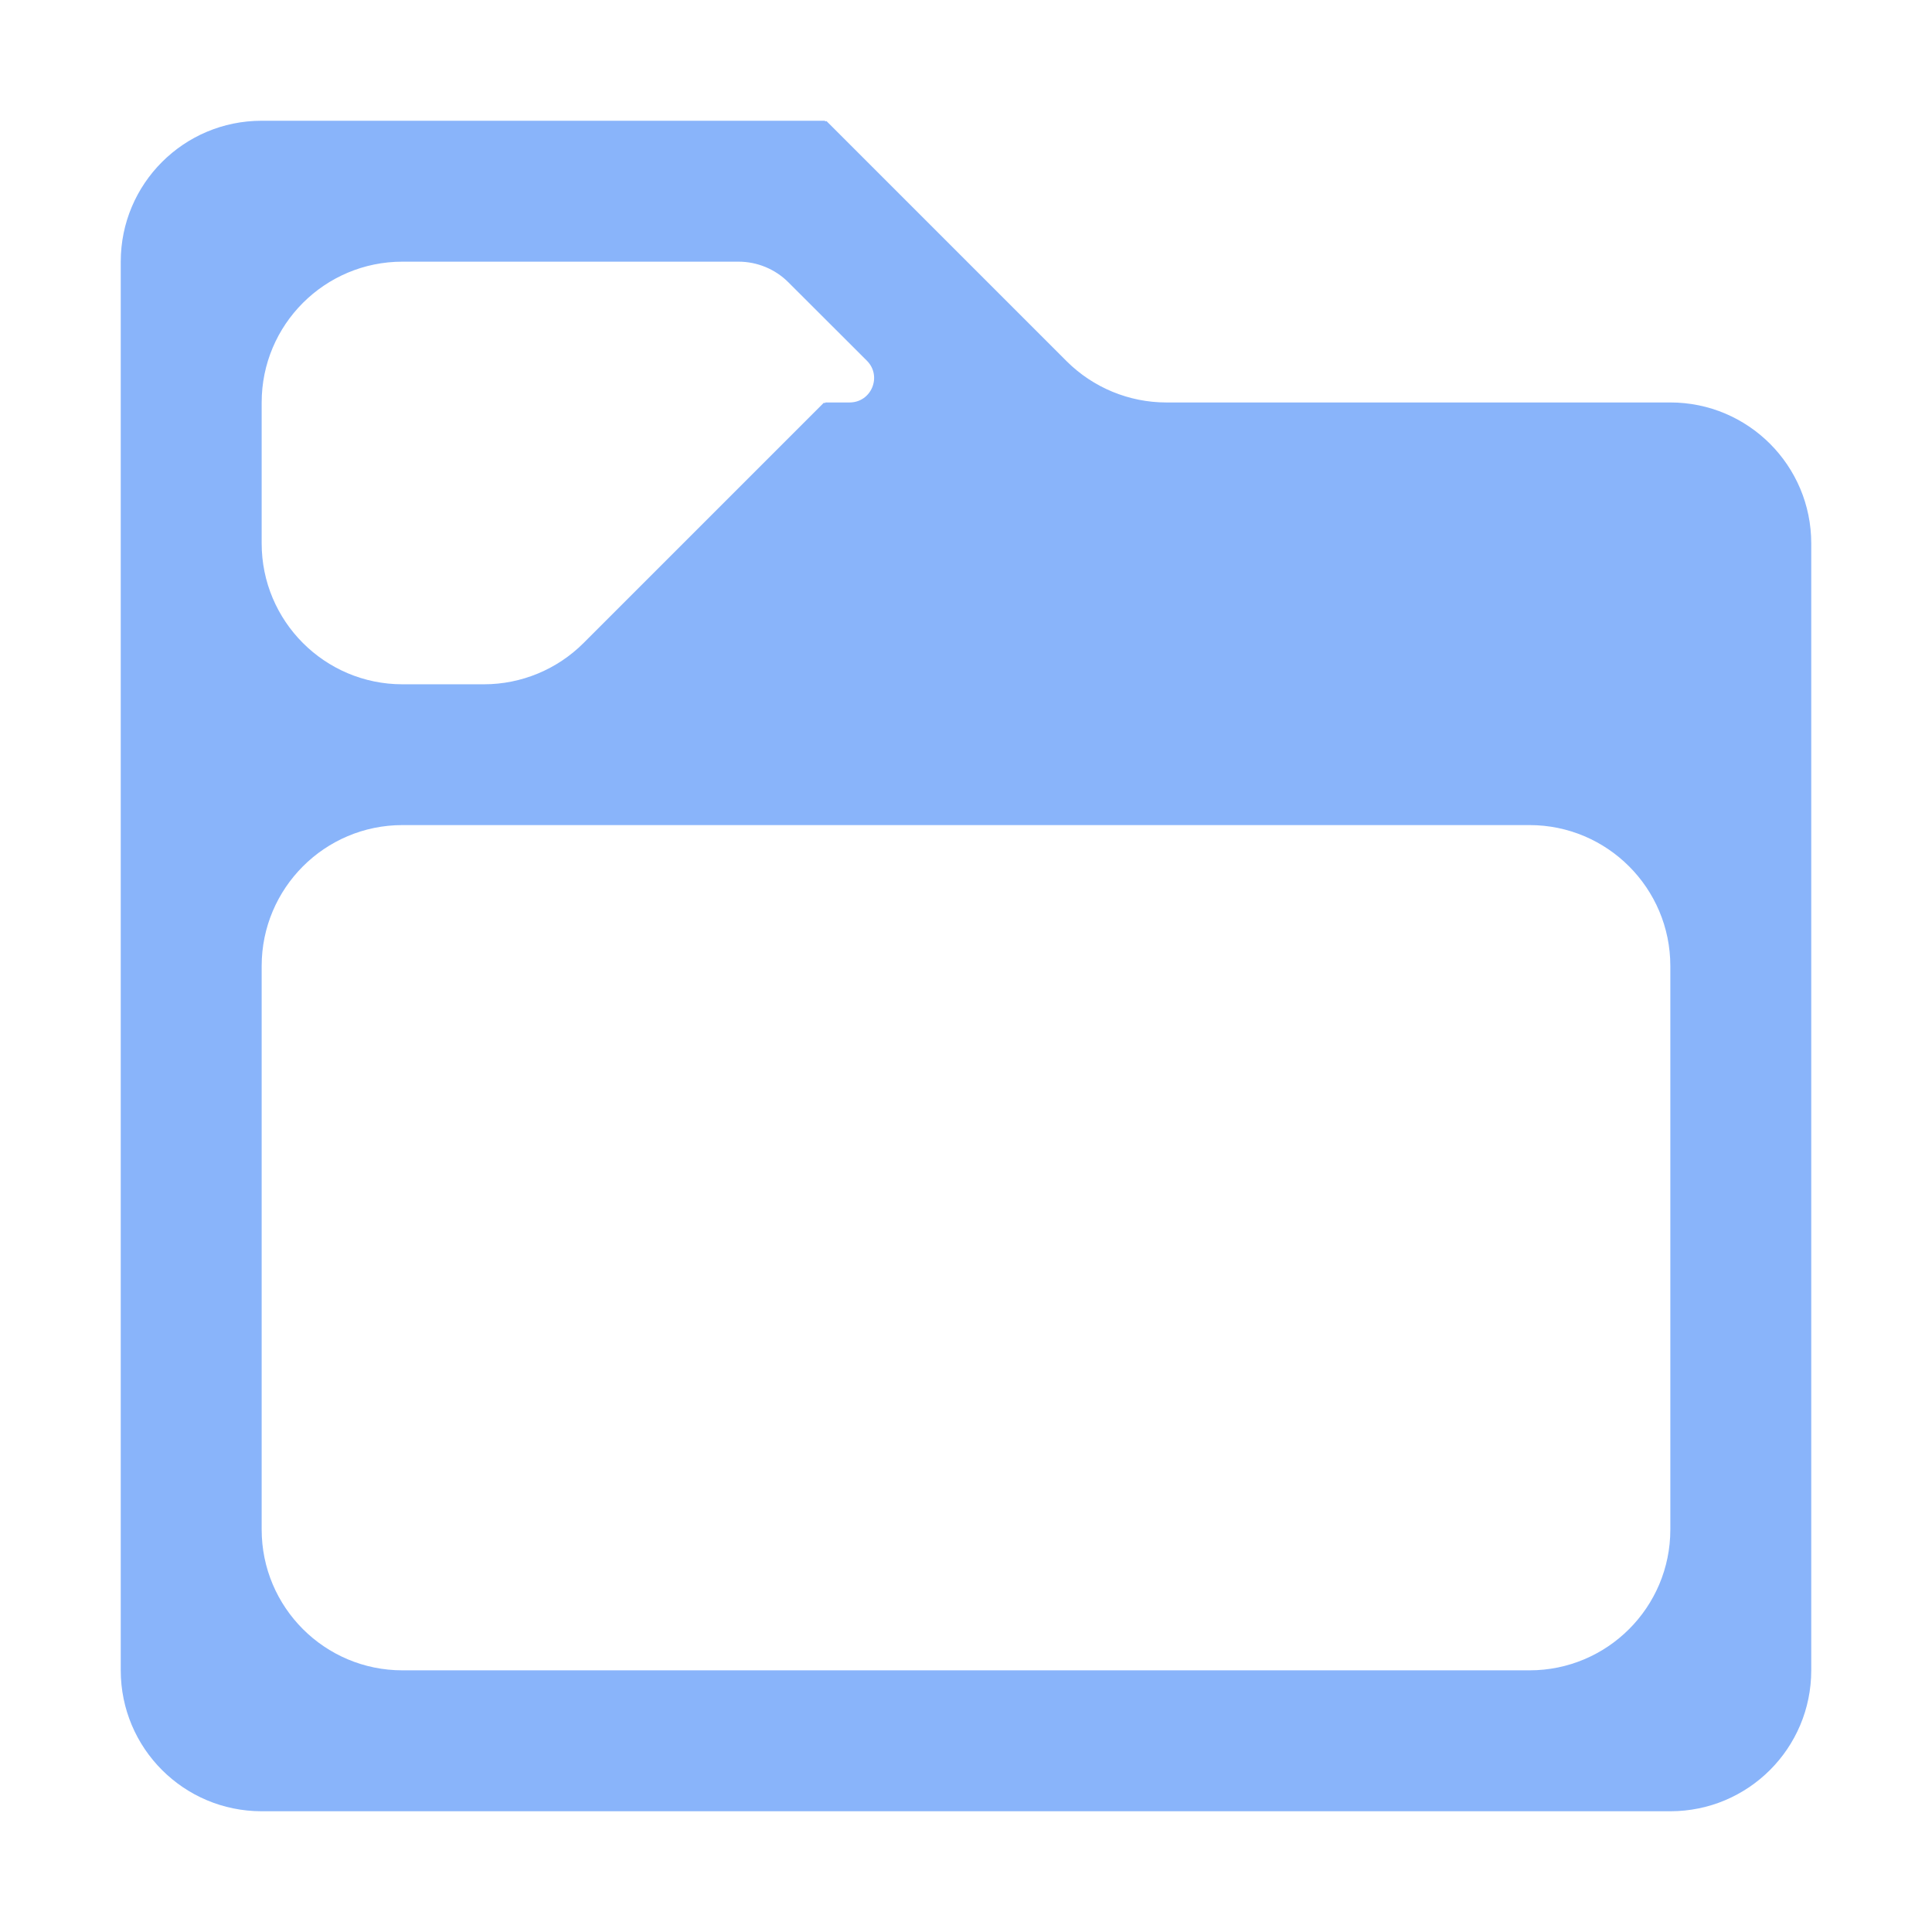
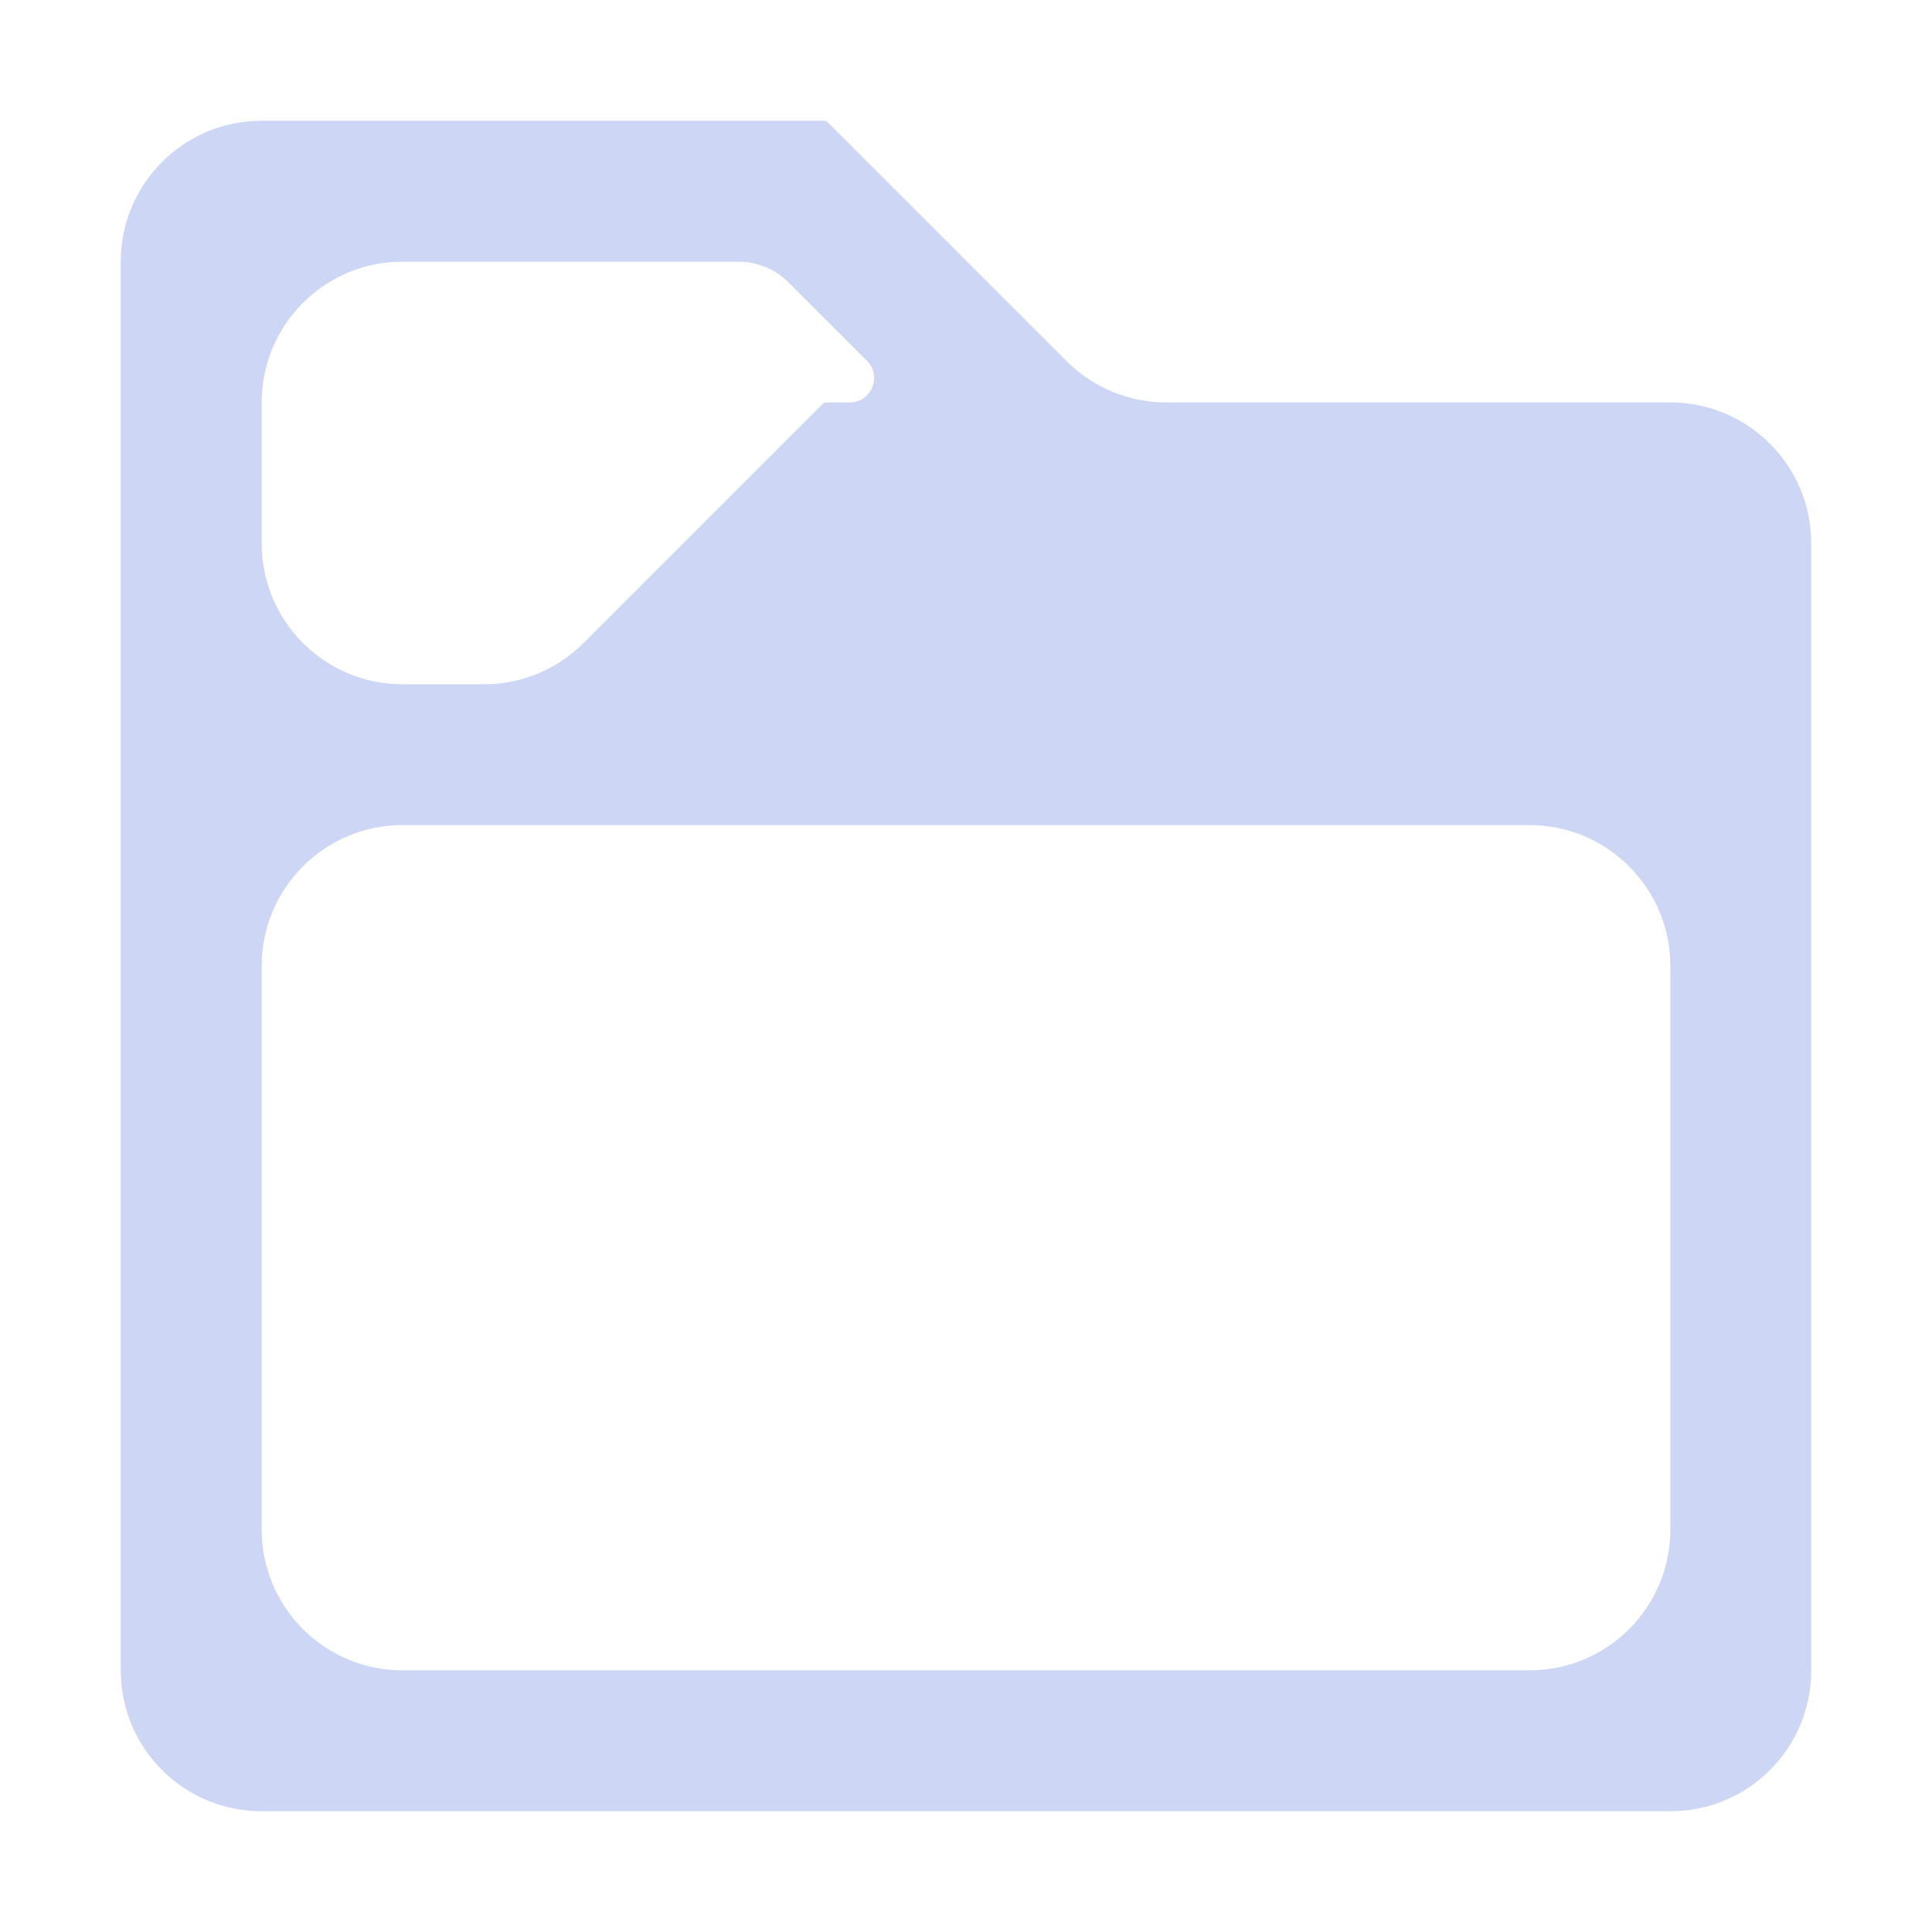
<svg xmlns="http://www.w3.org/2000/svg" width="16" height="16" viewBox="0 0 16 16" fill="none">
  <path d="M2.167 1C1.522 1 1 1.522 1 2.167V5.667V6.833V13.833C1 14.478 1.522 15 2.167 15H13.833C14.478 15 15 14.478 15 13.833V5.667V4.5C15 3.856 14.478 3.333 13.833 3.333H9.659C9.35 3.333 9.053 3.21 8.834 2.992L6.845 1.003H6.84L6.838 1.005C6.836 1.006 6.833 1.005 6.833 1.003L6.831 1H2.167ZM2.167 3.333C2.167 2.689 2.689 2.167 3.333 2.167H6.116C6.27 2.167 6.419 2.228 6.528 2.337L7.179 2.987C7.307 3.115 7.217 3.333 7.036 3.333H6.836L6.833 3.336C6.833 3.338 6.83 3.34 6.829 3.338L6.827 3.336H6.822L4.833 5.325C4.614 5.544 4.317 5.667 4.008 5.667H3.333C2.689 5.667 2.167 5.144 2.167 4.5V3.333ZM2.167 8C2.167 7.356 2.689 6.833 3.333 6.833H12.667C13.311 6.833 13.833 7.356 13.833 8V12.667C13.833 13.311 13.311 13.833 12.667 13.833H3.333C2.689 13.833 2.167 13.311 2.167 12.667V8Z" fill="url(#paint0_linear_448_612)" />
  <defs>
    <linearGradient id="paint0_linear_448_612" x1="8" y1="15" x2="8" y2="1" gradientUnits="userSpaceOnUse">
-       <stop stop-color="#89b4fa" />
-       <stop offset="1" stop-color="#89b4fa" />
+       <stop stop-color="#cdd6f4" />
+       <stop offset="1" stop-color="#cdd6f4" />
    </linearGradient>
  </defs>
</svg>
